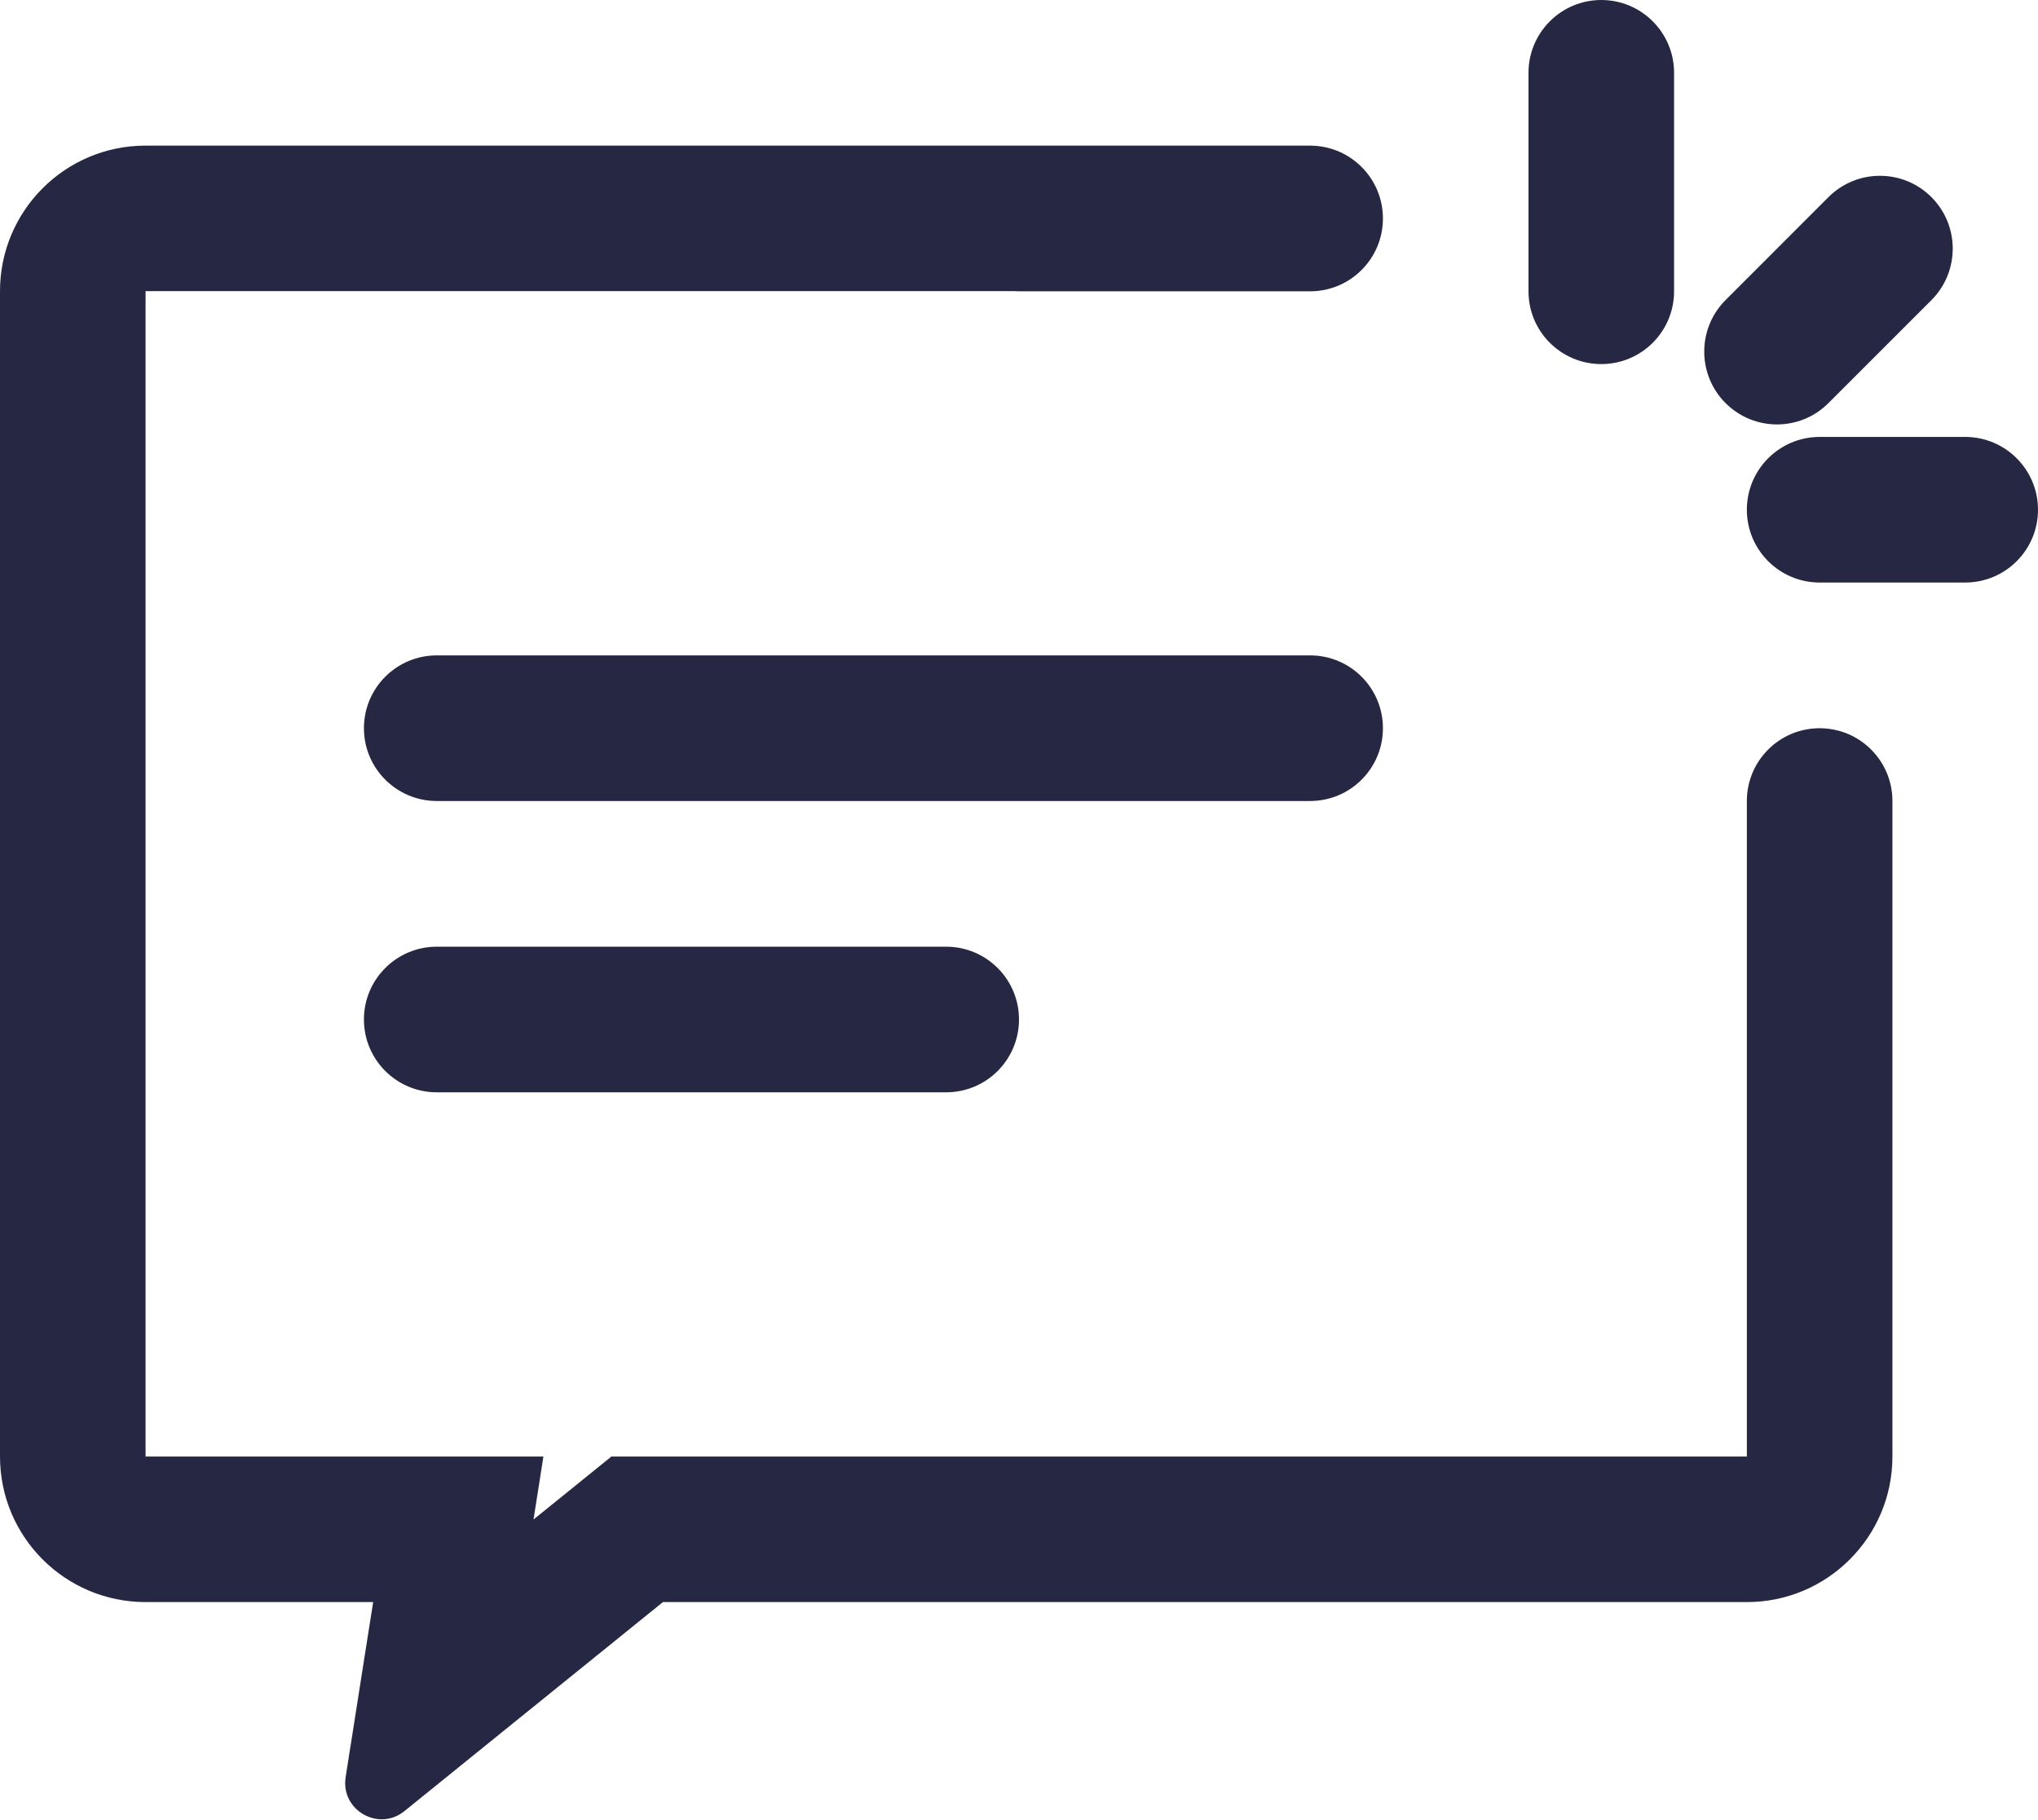
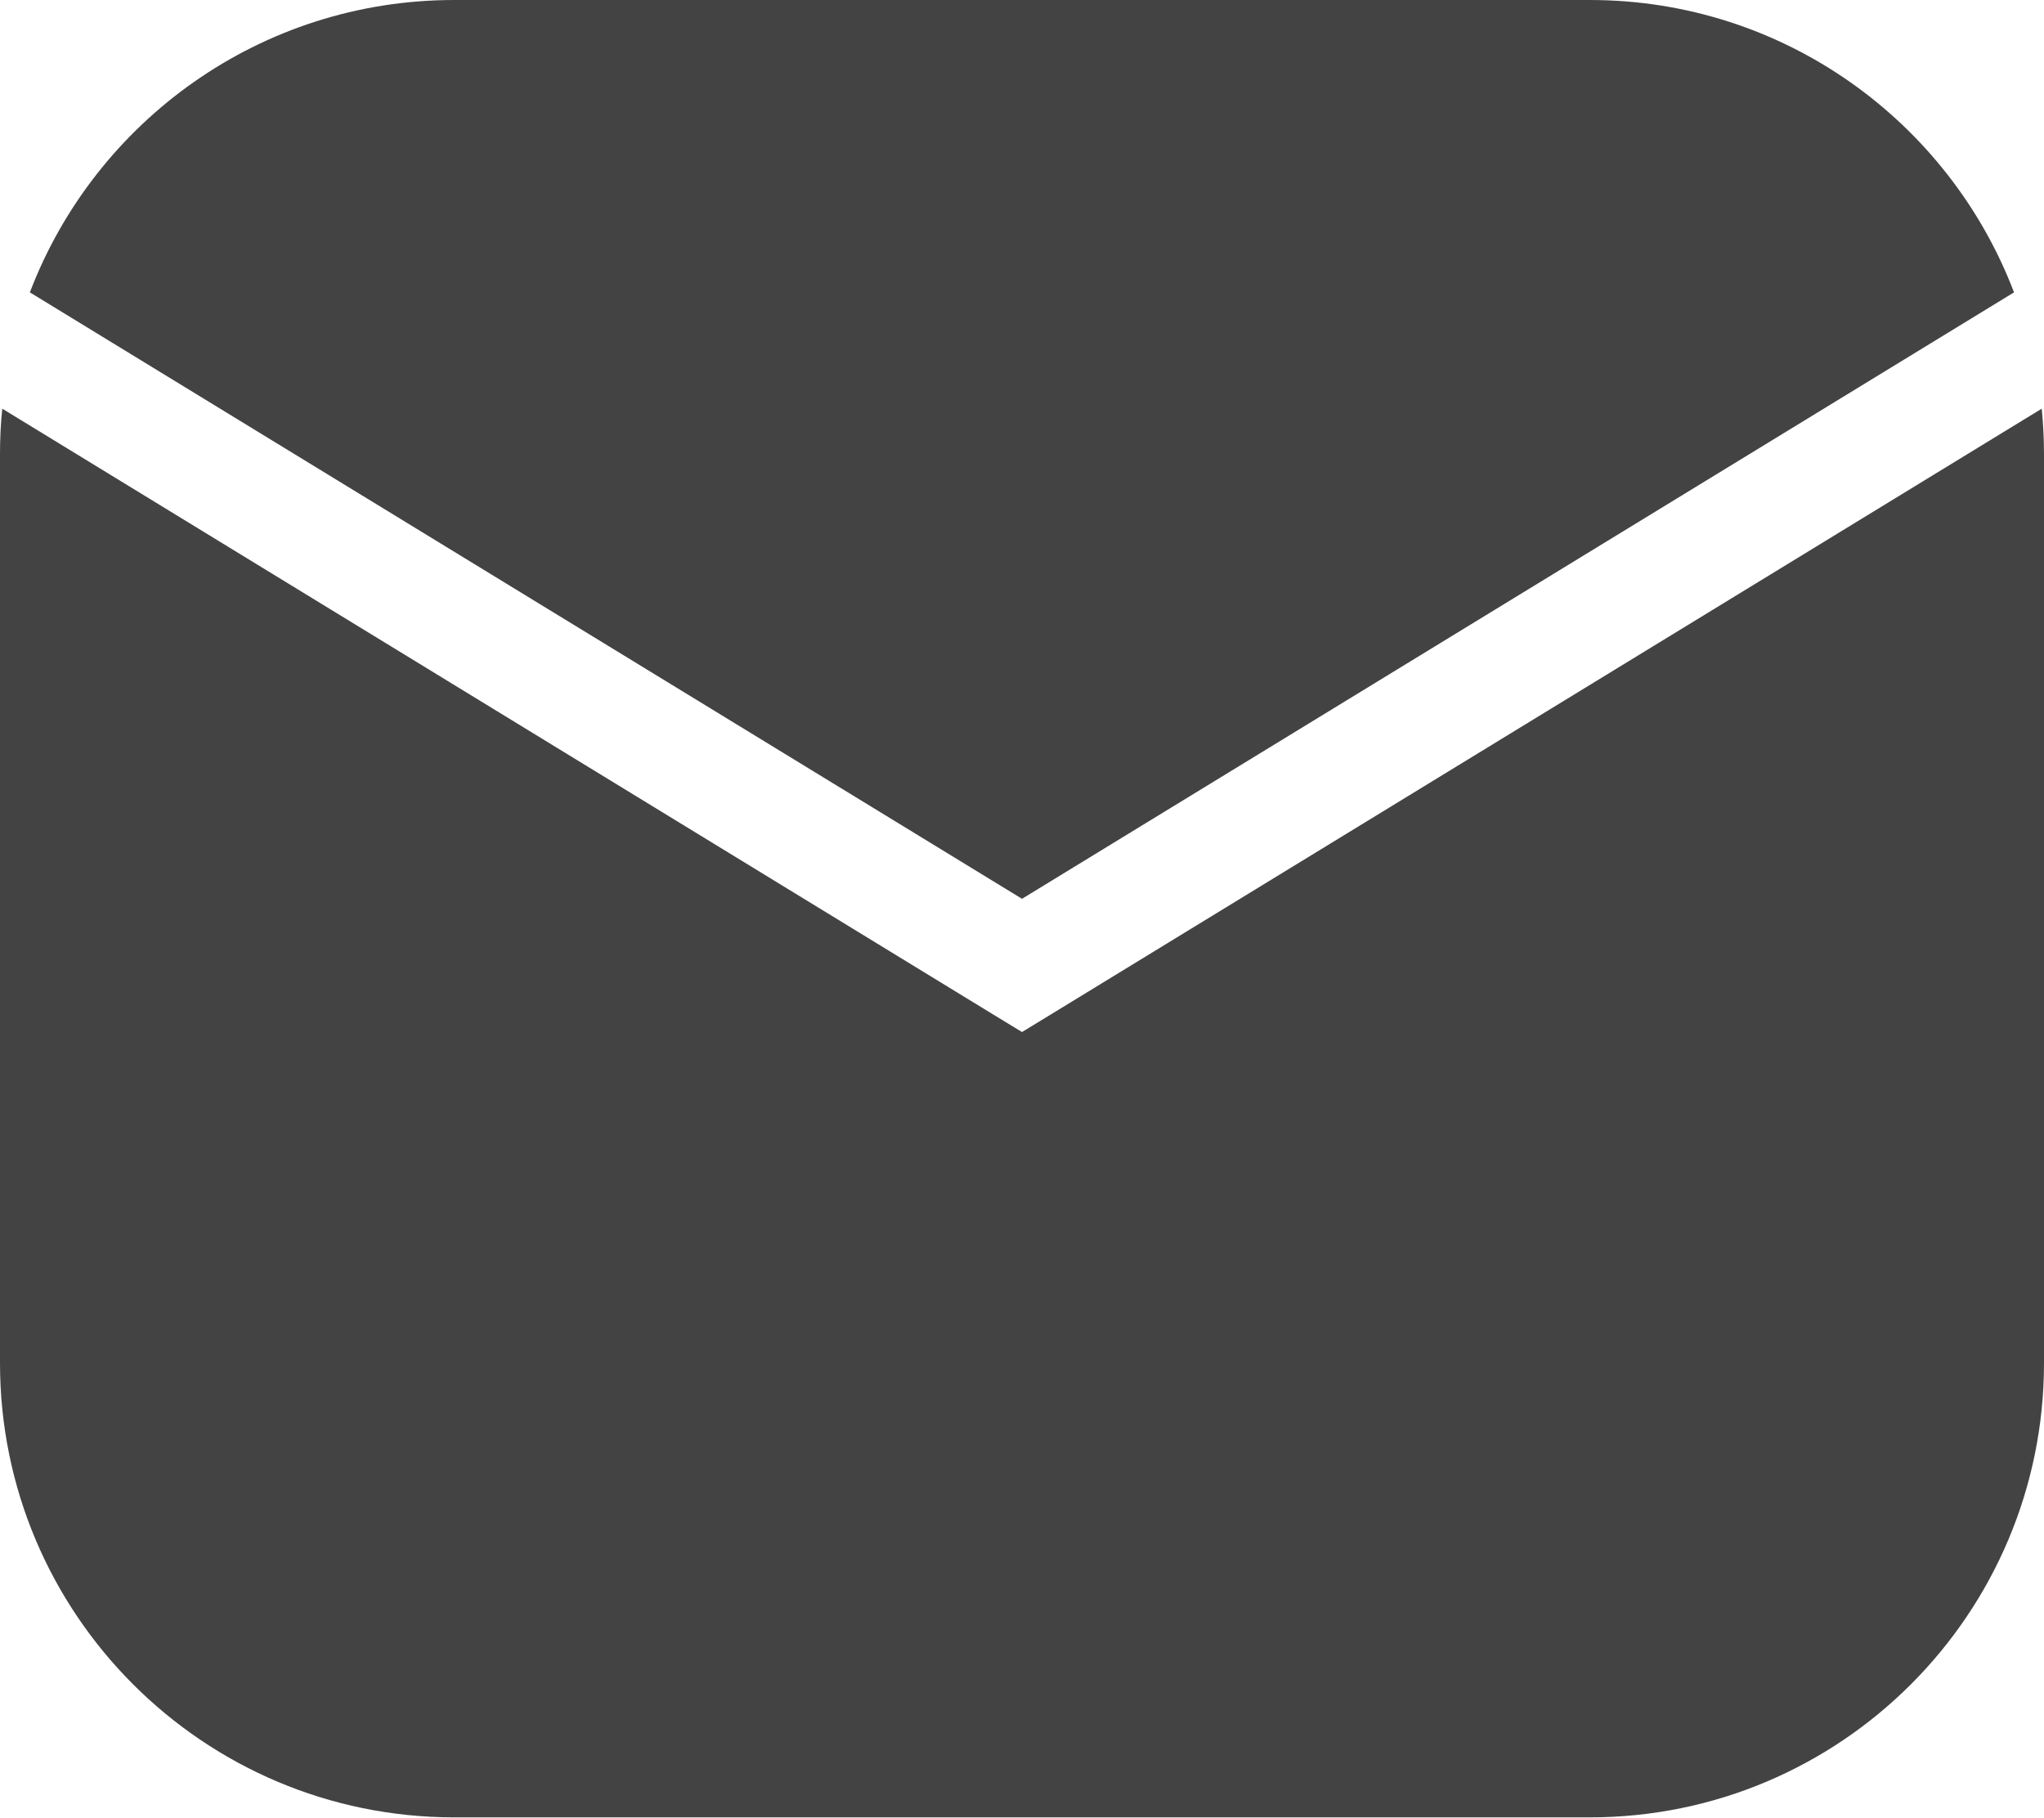
- <svg xmlns="http://www.w3.org/2000/svg" width="28" height="25" viewBox="0 0 28 25" fill="none">
-   <path fill-rule="evenodd" clip-rule="evenodd" d="M23 1C23 0.448 22.552 0 22 0C21.448 0 21 0.448 21 1V4.003C21 4.556 21.448 5.003 22 5.003C22.552 5.003 23 4.556 23 4.003V1ZM26 20.015V15.011V11.509V11.007C26 10.454 25.552 10.007 25 10.007C24.448 10.007 24 10.454 24 11.007V11.989V15.011V20.015H9.108H8.4L7.85 20.46L7.33 20.88L7.466 20.015H5.127H2V4.001H13.948C13.966 4.002 13.983 4.003 14.001 4.003H17.999C18.552 4.003 19 3.555 19 3.002C19 2.457 18.564 2.013 18.022 2.002L18.022 2.001H17.999H14.001H2C0.895 2.001 0 2.897 0 4.001V20.015C0 21.119 0.895 22.015 2 22.015H3.102H5.127L5.01 22.757L4.969 23.018L4.819 23.975L4.812 24.015L4.749 24.42C4.677 24.873 5.201 25.175 5.557 24.887L5.908 24.603L6.661 23.994L6.866 23.828L9.108 22.015H24C25.105 22.015 26 21.119 26 20.015ZM17.999 11.007C18.552 11.007 19 10.559 19 10.007C19 9.454 18.552 9.006 17.999 9.006L6.001 9.006C5.448 9.006 5 9.454 5 10.007C5 10.559 5.448 11.007 6.001 11.007L17.999 11.007ZM14 14.009C14 14.562 13.552 15.01 12.999 15.01L6.001 15.01C5.448 15.01 5 14.562 5 14.009C5 13.457 5.448 13.009 6.001 13.009H12.999C13.552 13.009 14 13.457 14 14.009ZM28 7.005C28 7.557 27.552 8.005 26.999 8.005H25.001C24.448 8.005 24 7.557 24 7.005C24 6.452 24.448 6.004 25.001 6.004H26.999C27.552 6.004 28 6.452 28 7.005ZM26.536 4.124C26.926 3.733 26.926 3.1 26.536 2.709C26.145 2.318 25.512 2.318 25.121 2.709L23.707 4.124C23.317 4.515 23.317 5.148 23.707 5.539C24.098 5.93 24.731 5.93 25.121 5.539L26.536 4.124Z" fill="#262743" />
+ <svg xmlns="http://www.w3.org/2000/svg" width="18" height="16" viewBox="0 0 18 16" fill="none">
+   <path d="M17.98 3.598C17.993 3.73 18 3.864 18 4V12C18 14.209 16.209 16 14 16H4C1.791 16 0 14.209 0 12V4C0 3.864 0.006 3.73 0.02 3.598L8.739 8.927L9 9.086L9.261 8.927L17.98 3.598ZM14 0C15.707 0 17.162 1.069 17.736 2.574L9 7.913L0.263 2.574C0.837 1.069 2.293 1.24435e-08 4 0H14Z" fill="#434343" />
</svg>
